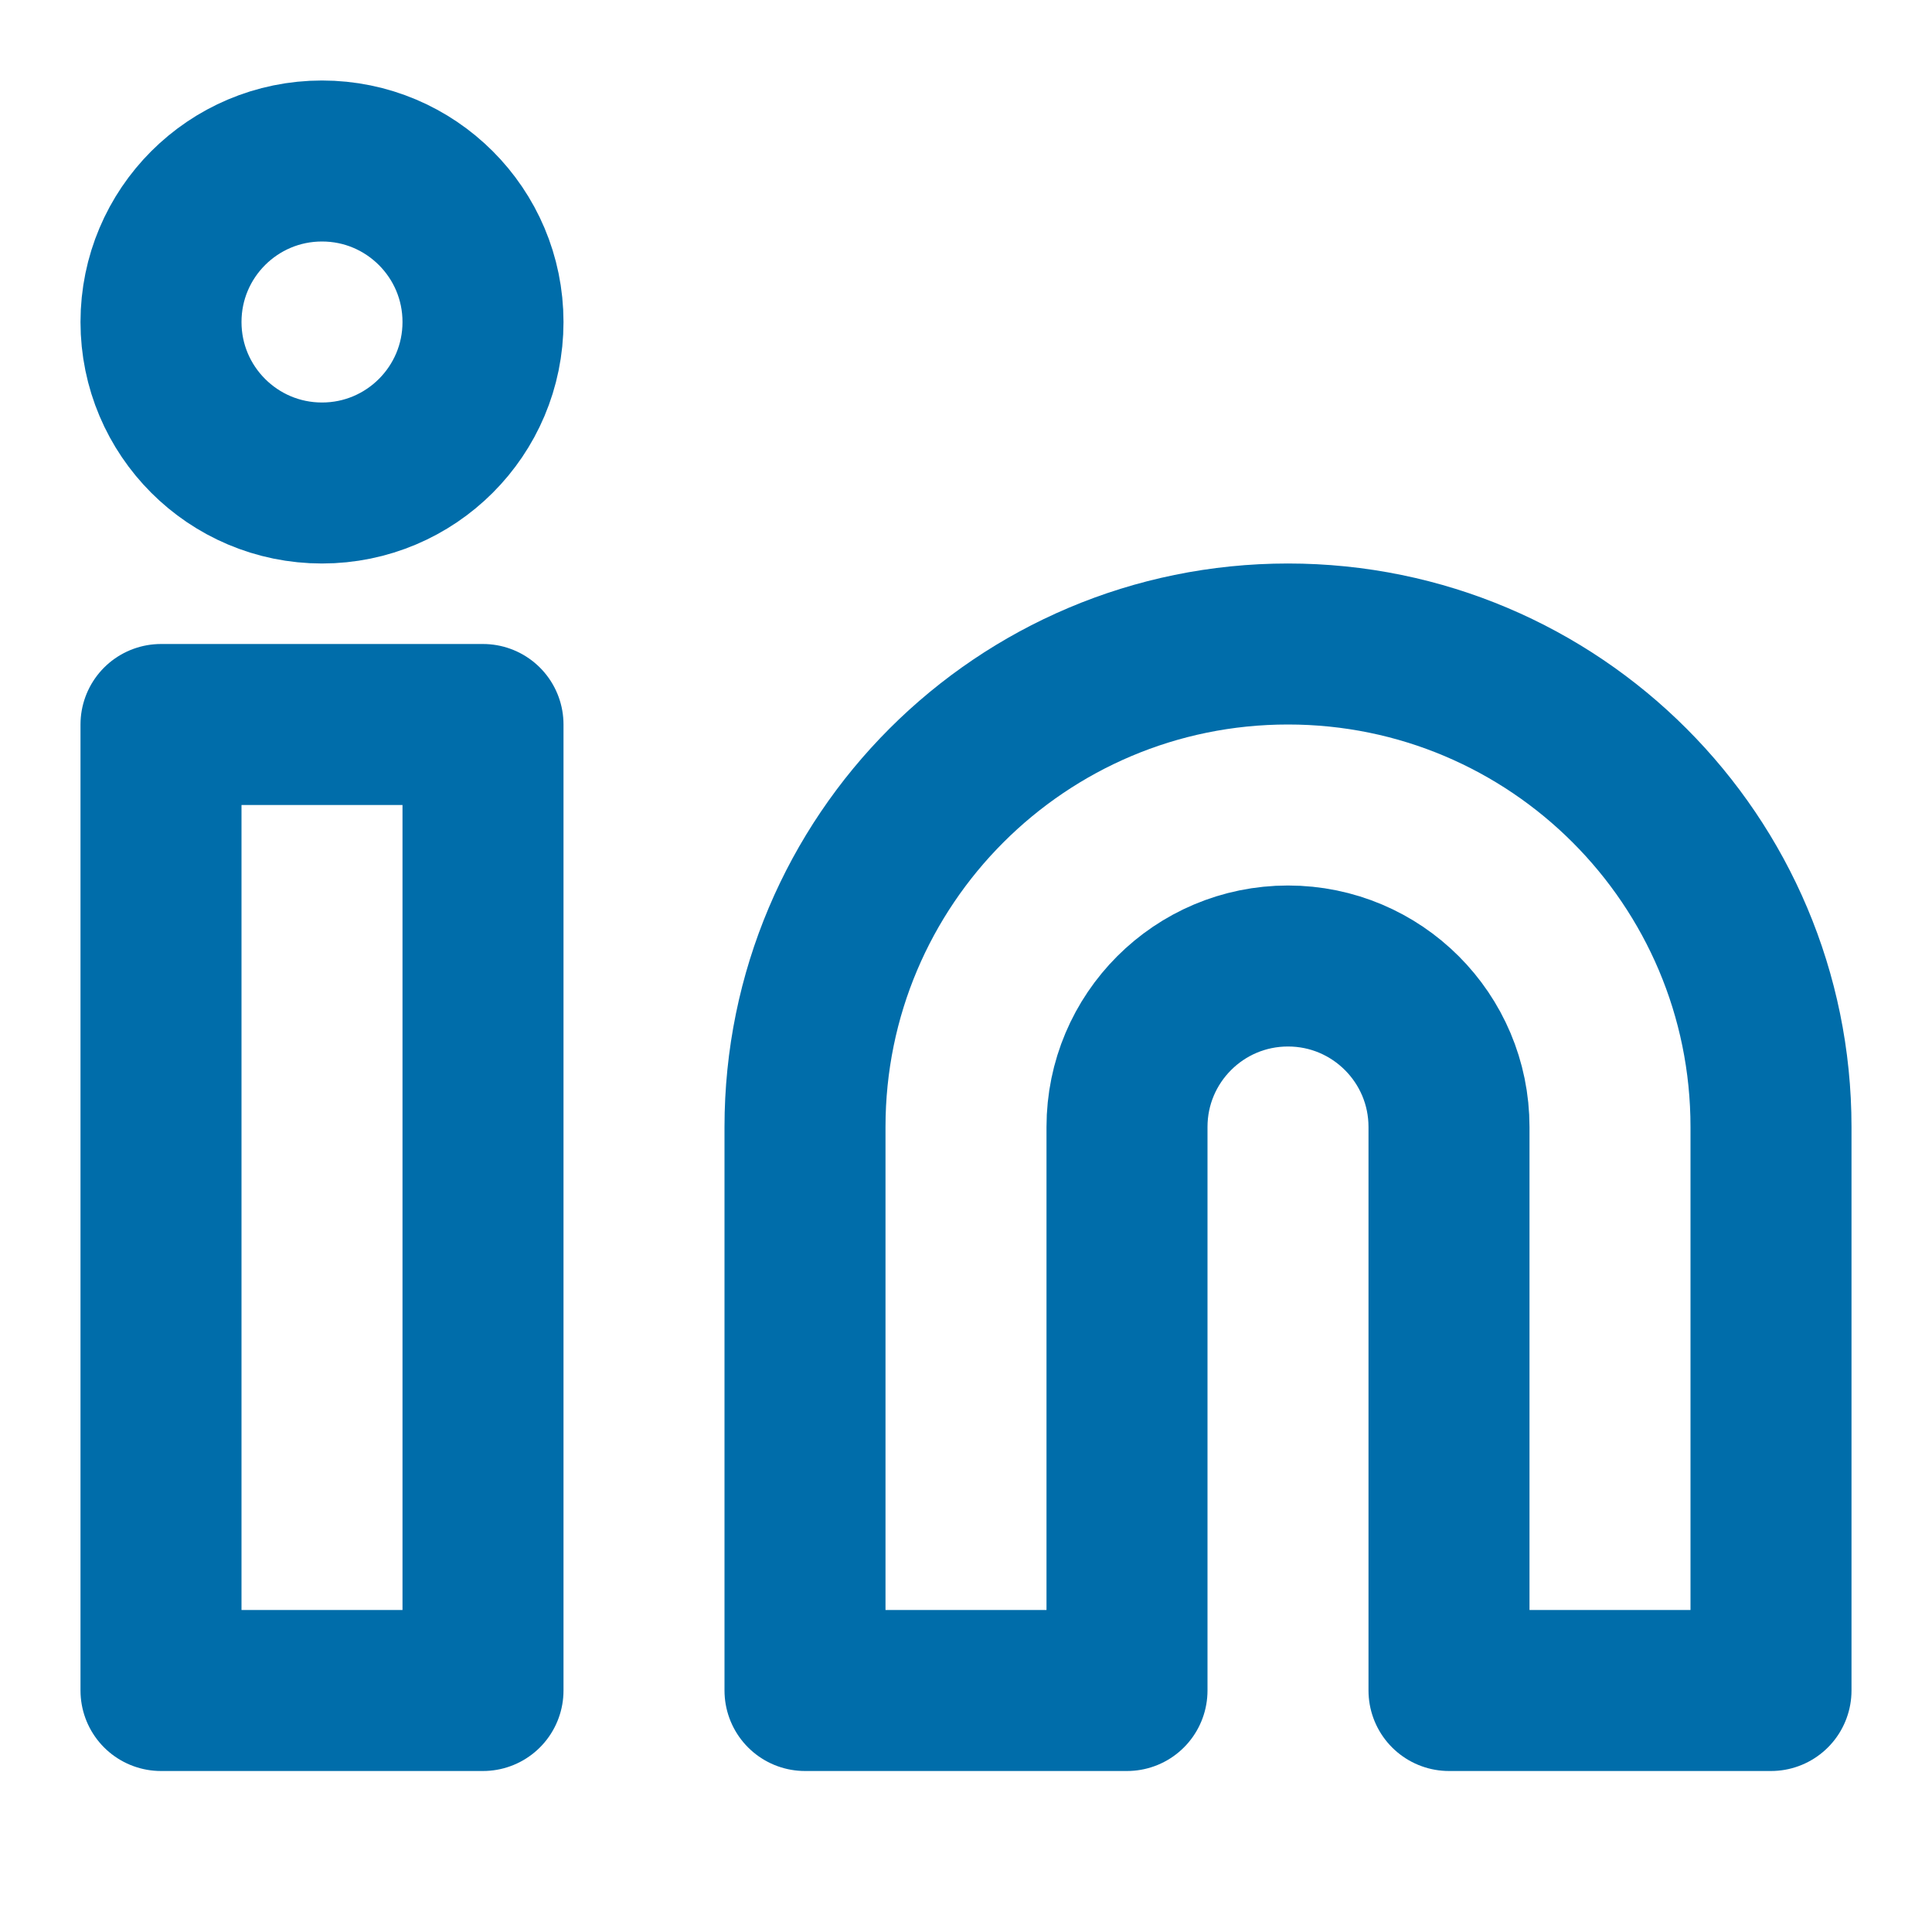
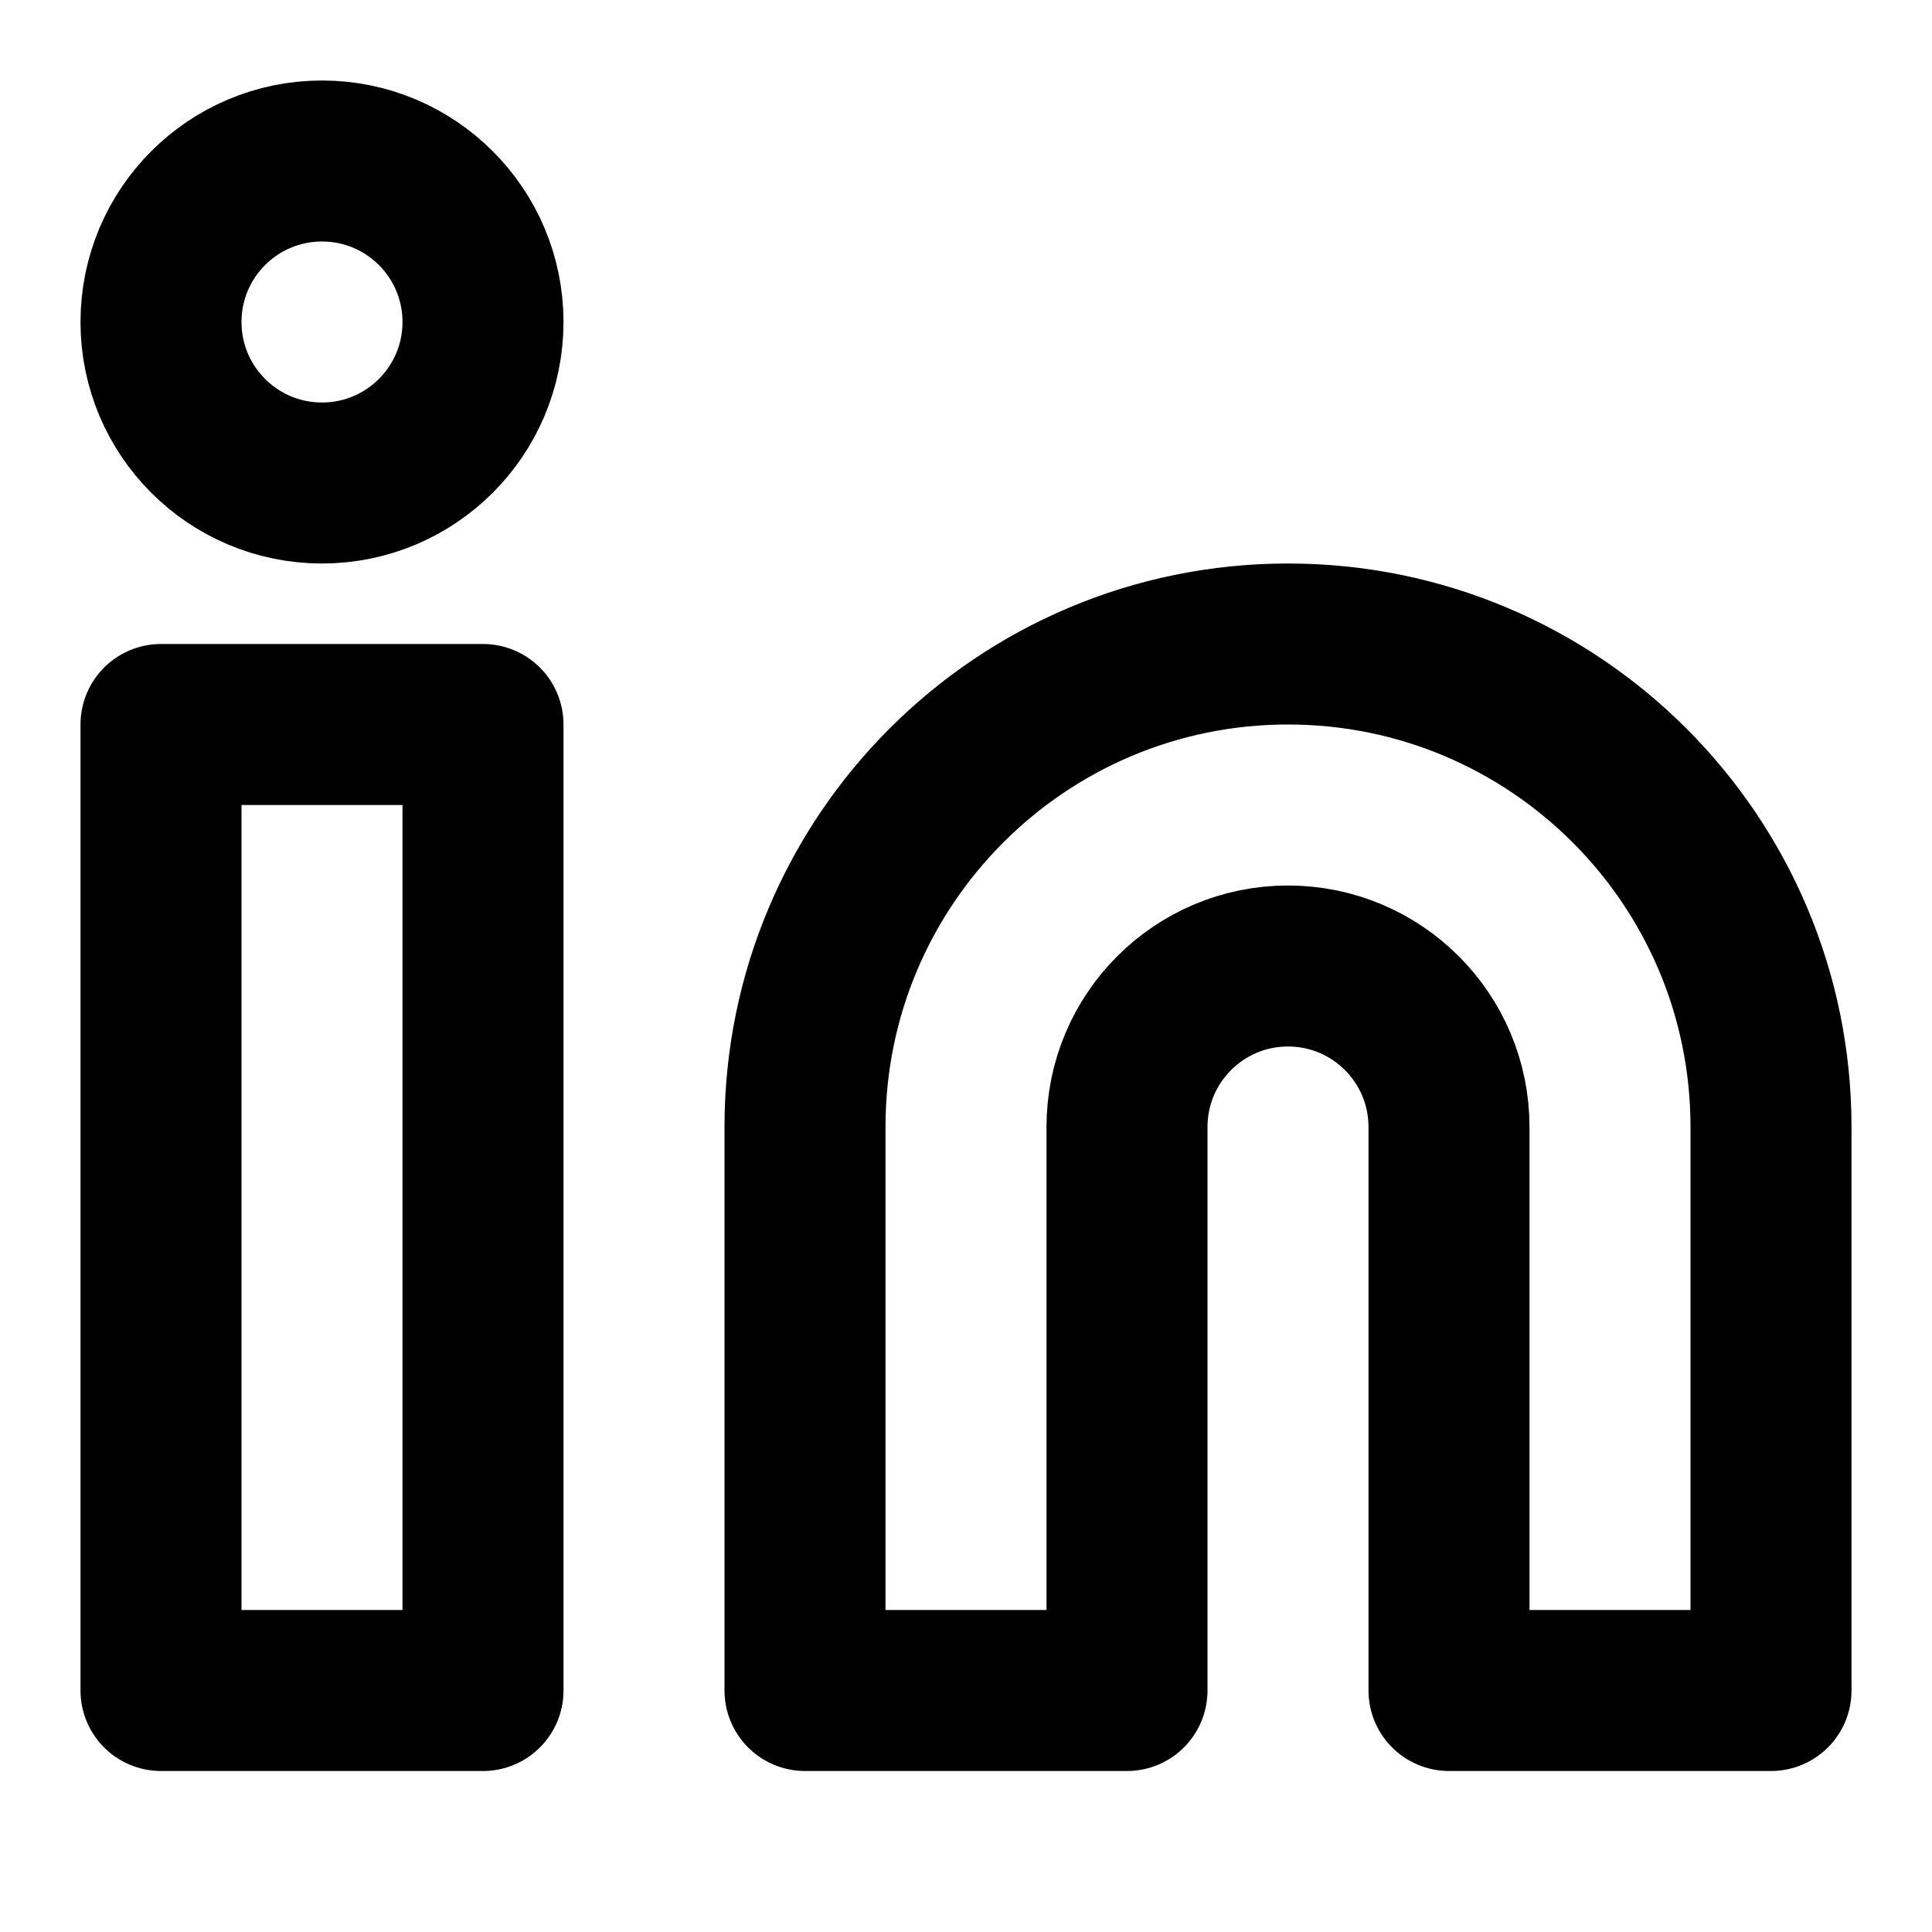
- <svg xmlns="http://www.w3.org/2000/svg" width="20" height="20" viewBox="0 0 24 24" fill="none" stroke="#006DAA" stroke-width="2" stroke-linecap="round" stroke-linejoin="round" class="feather feather-linkedin">
+ <svg xmlns="http://www.w3.org/2000/svg" width="20" height="20" viewBox="0 0 24 24" fill="none" stroke="currentColor" stroke-width="2" stroke-linecap="round" stroke-linejoin="round" class="feather feather-linkedin">
  <path d="M16 8a6 6 0 0 1 6 6v7h-4v-7a2 2 0 0 0-2-2 2 2 0 0 0-2 2v7h-4v-7a6 6 0 0 1 6-6z" />
  <rect x="2" y="9" width="4" height="12" />
  <circle cx="4" cy="4" r="2" />
</svg>
